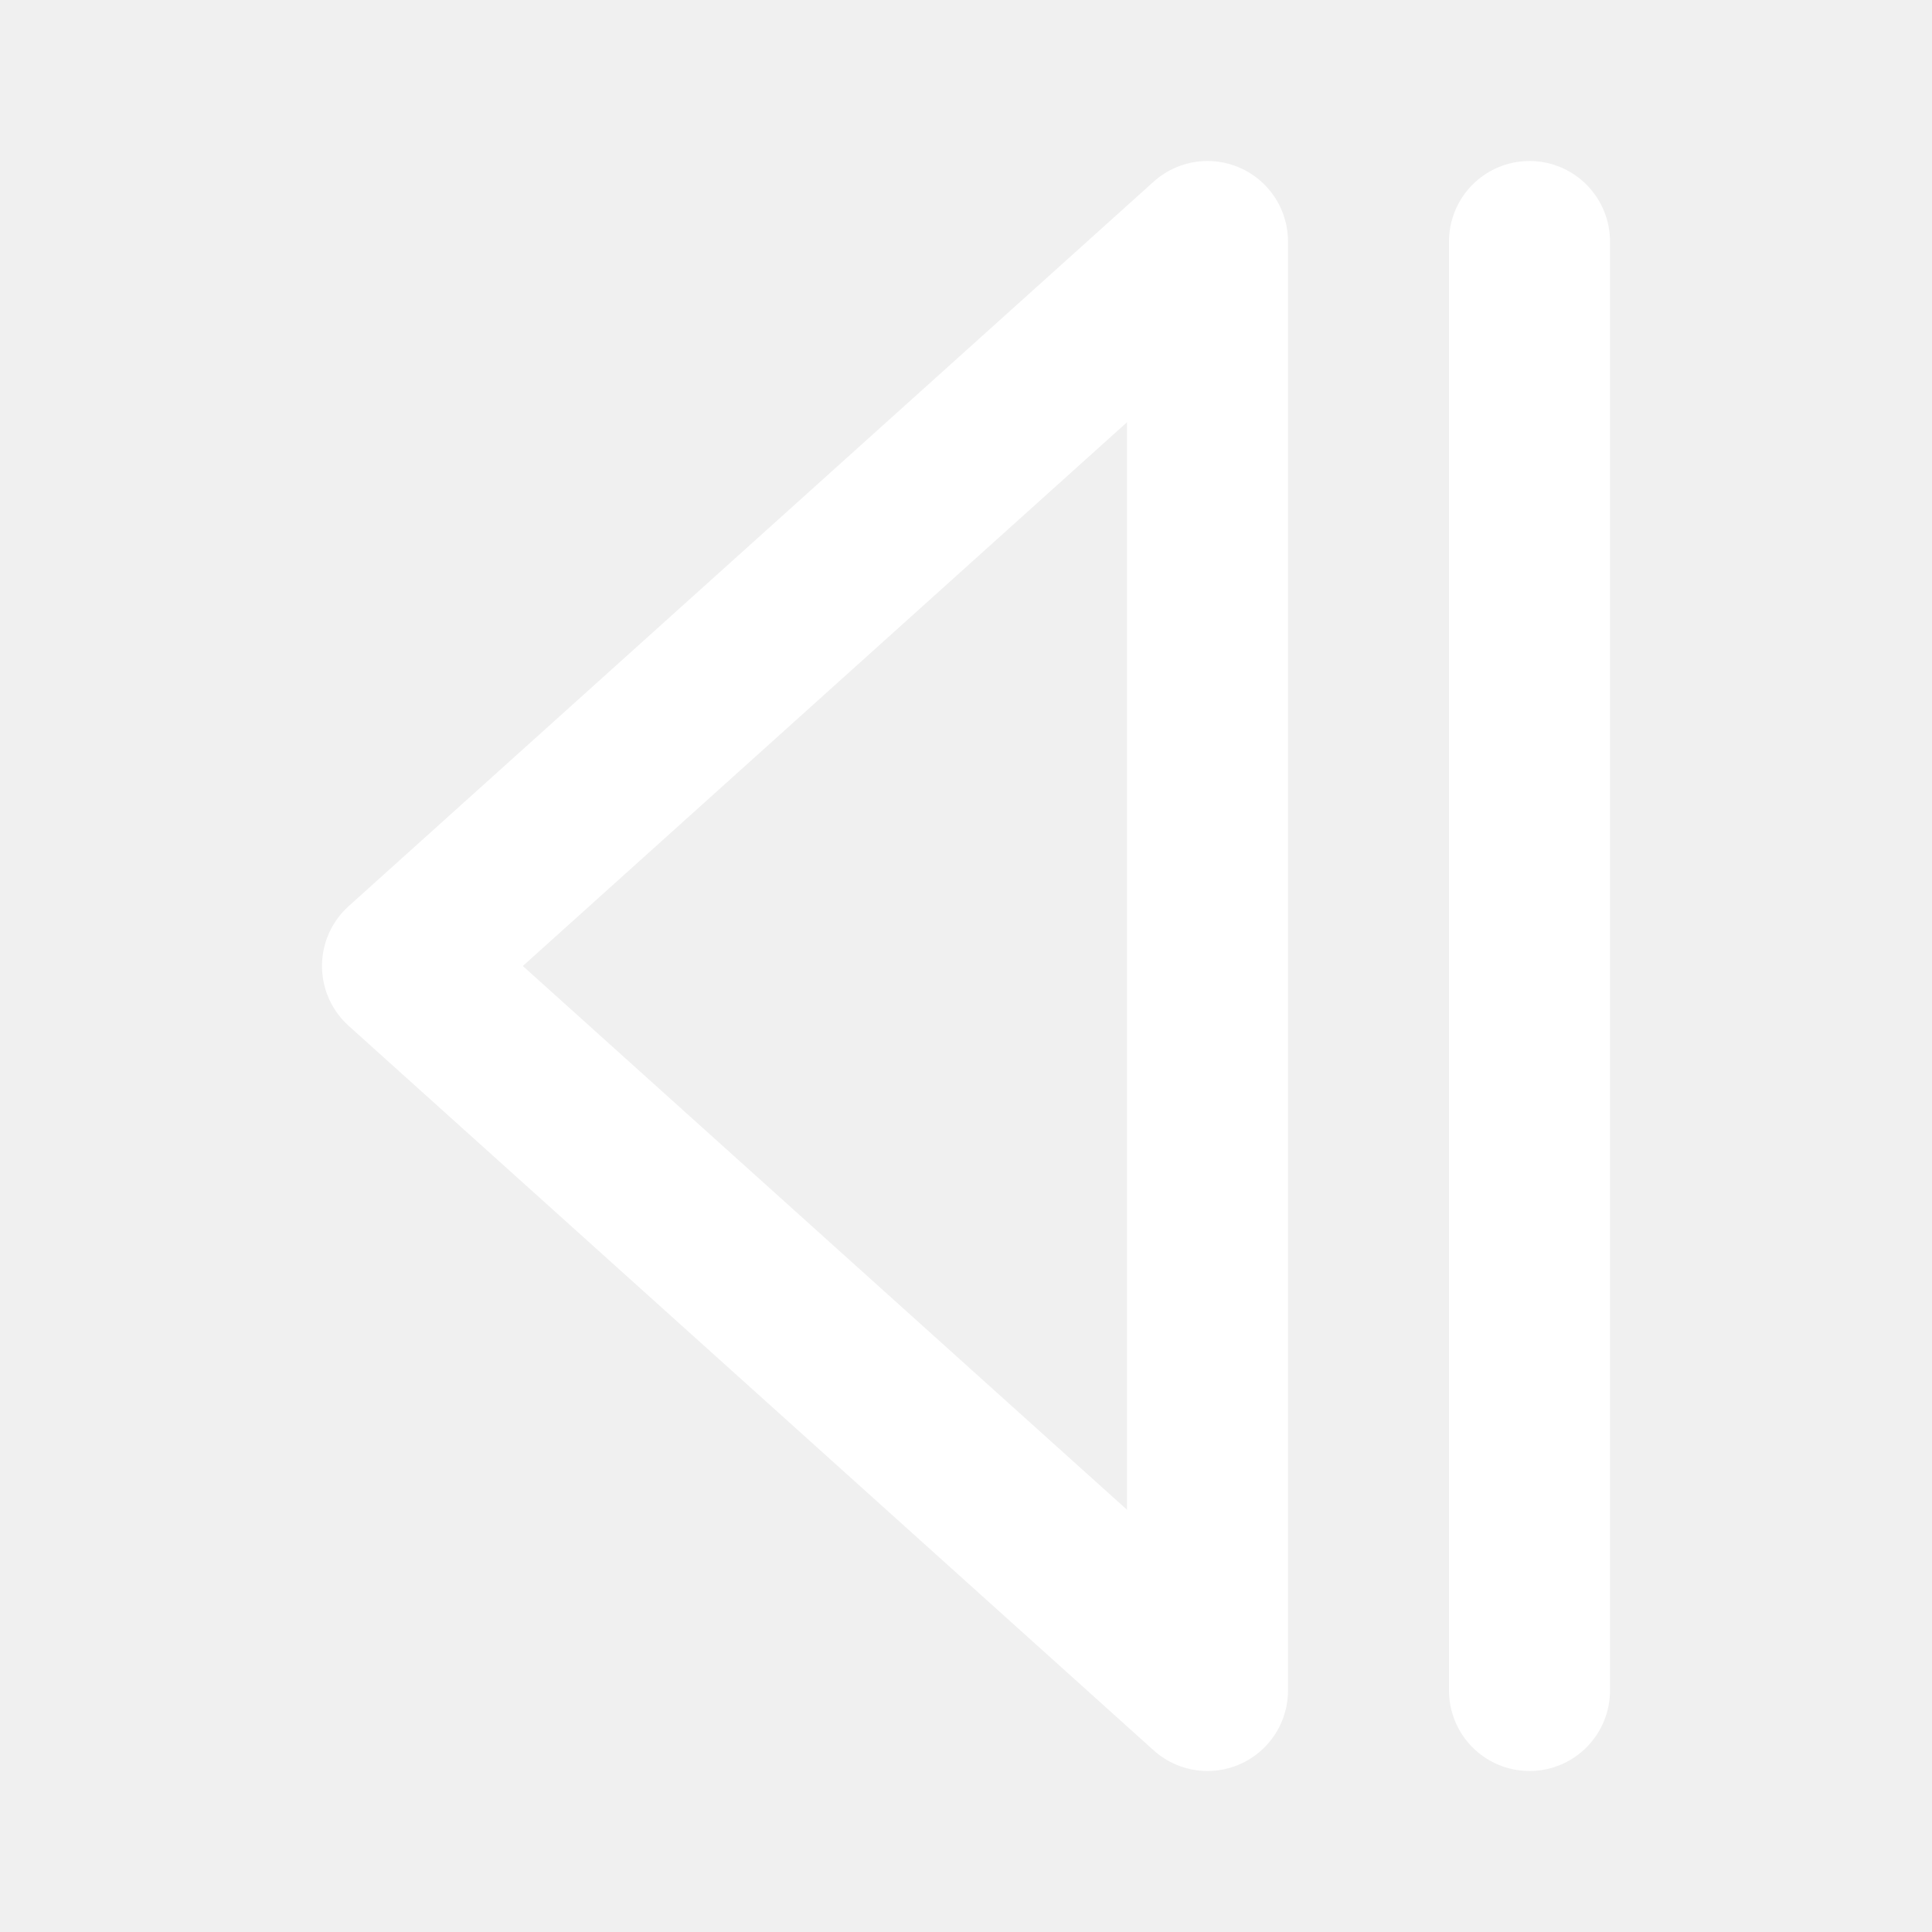
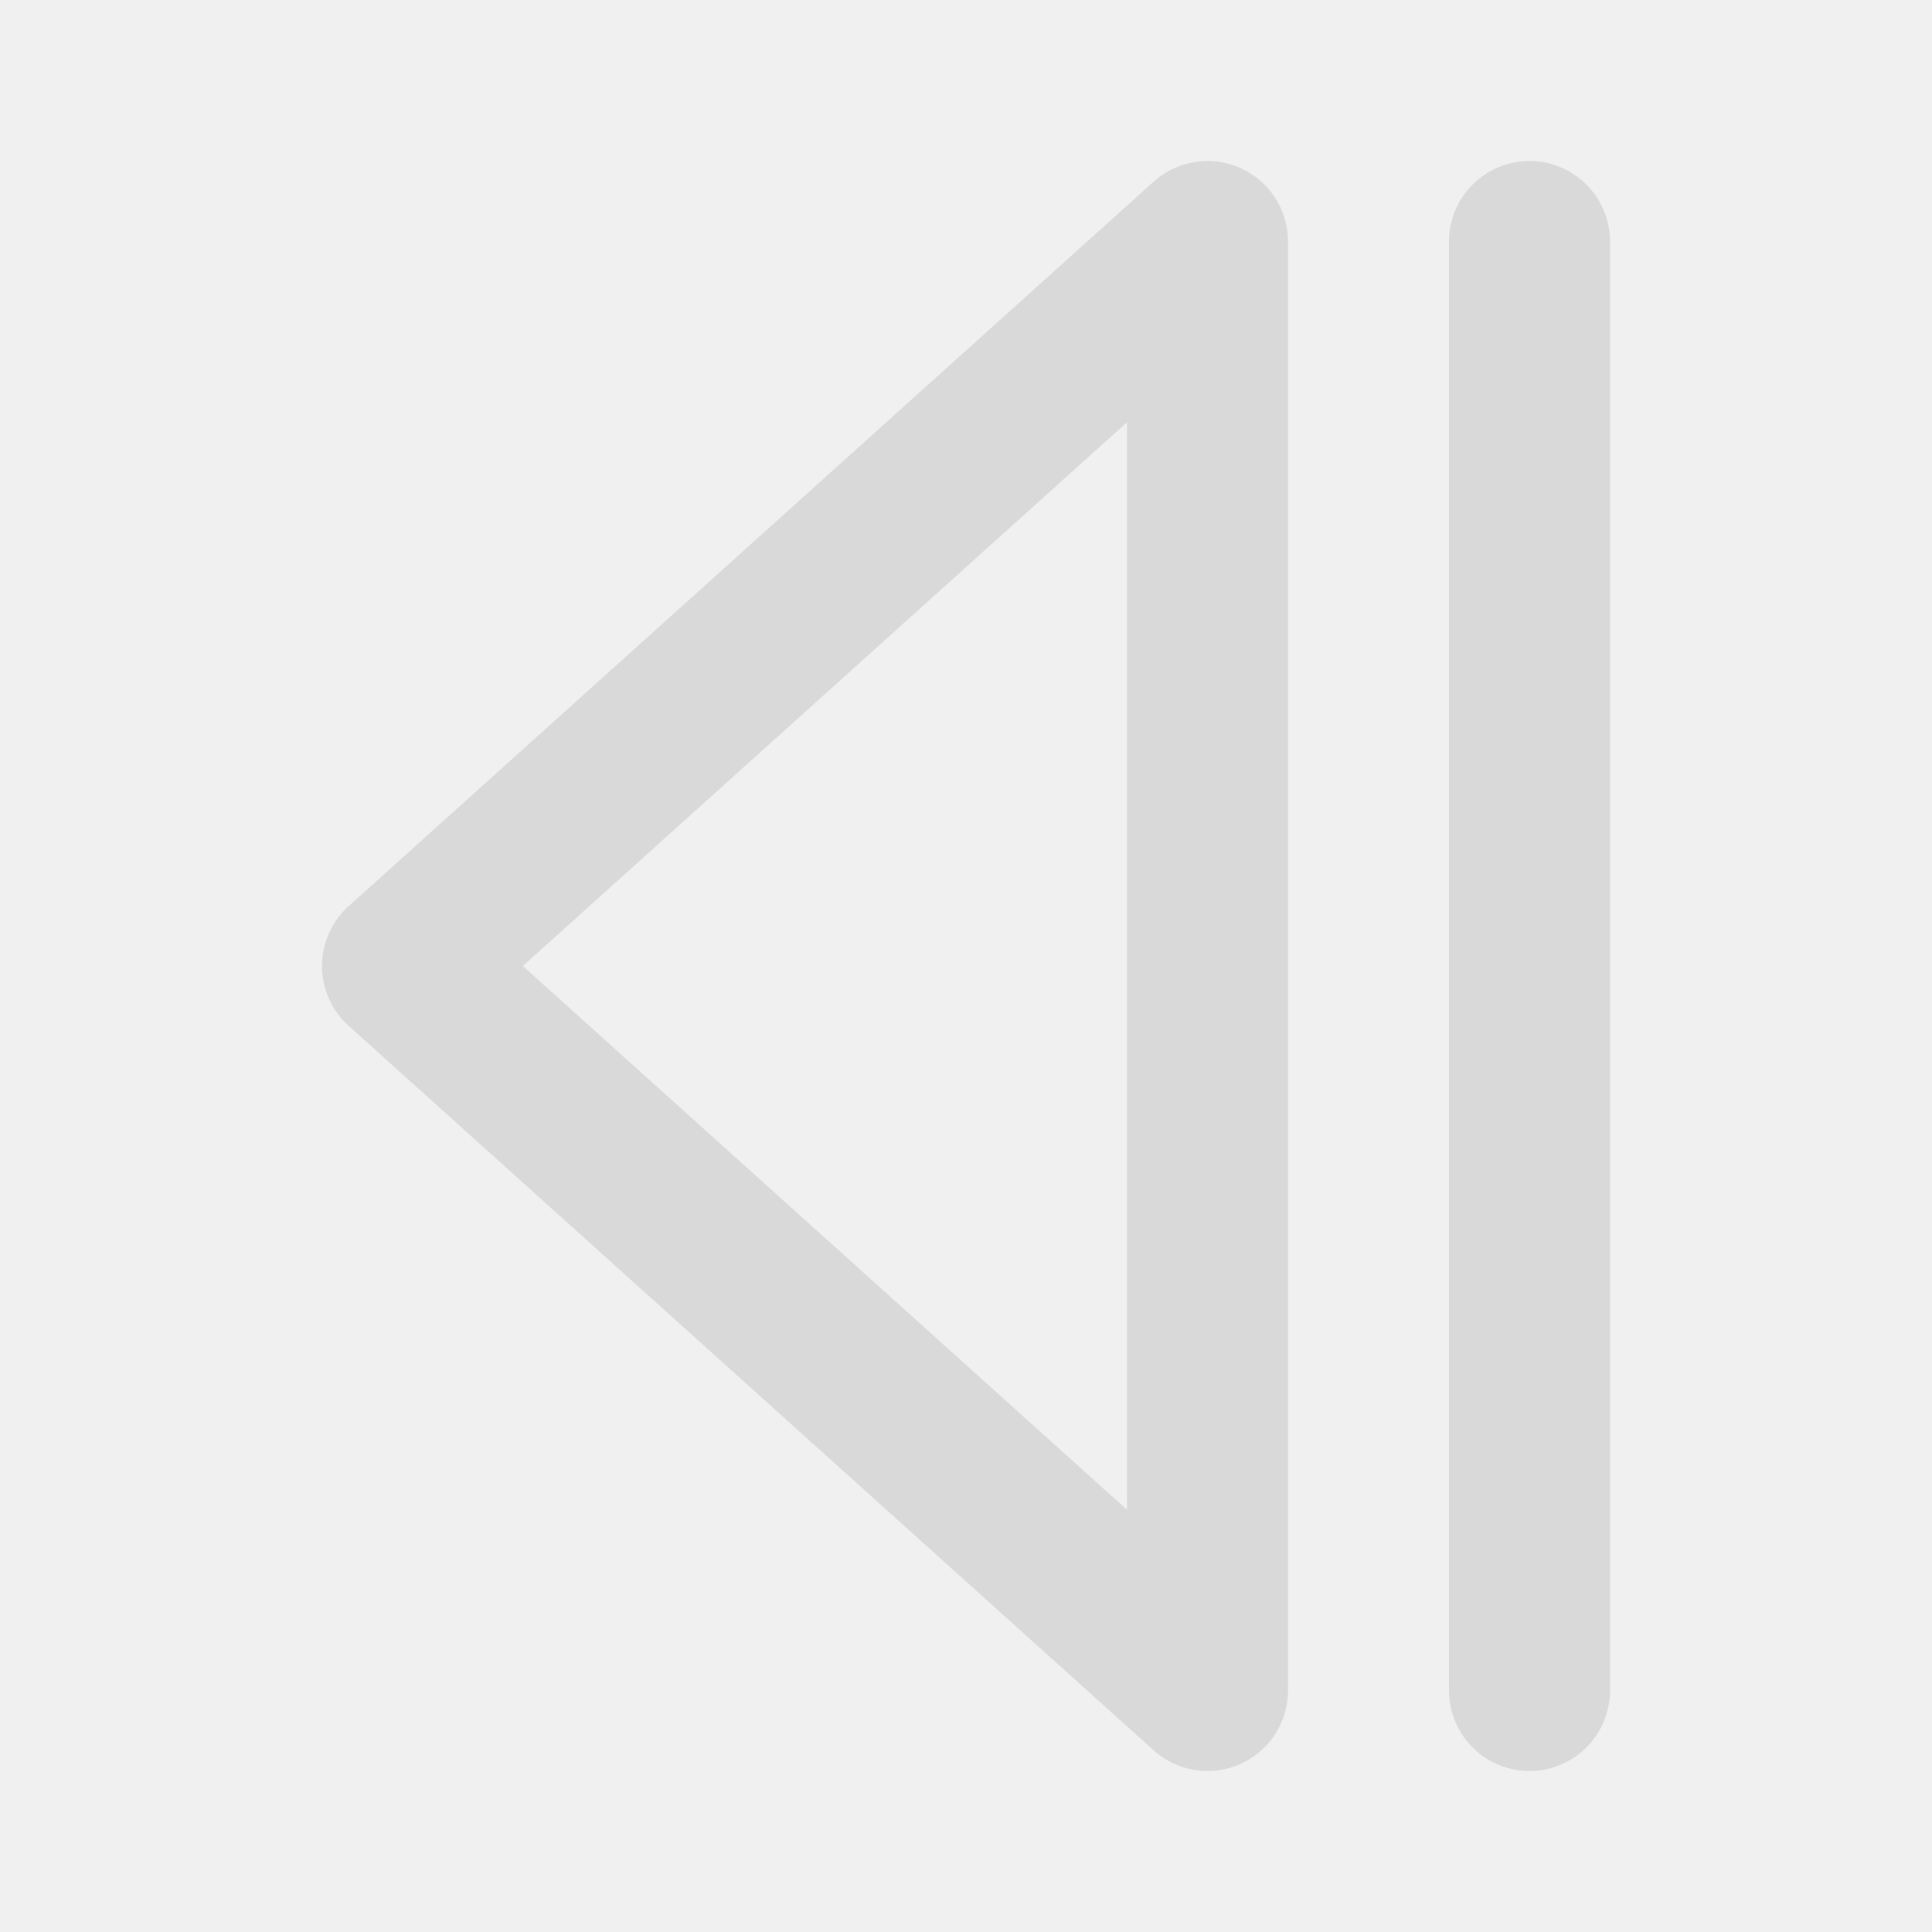
- <svg xmlns="http://www.w3.org/2000/svg" width="100" height="100" viewBox="0 0 24 24" fill="none" stroke="white" stroke-width="2" stroke-linecap="round" stroke-linejoin="round">
+ <svg xmlns="http://www.w3.org/2000/svg" width="100" height="100" viewBox="0 0 24 24" fill="none" stroke="#d9d9d9" stroke-width="2" stroke-linecap="round" stroke-linejoin="round">
  <polygon points="15,3 5,12 15,21 15,3" />
  <line x1="19" y1="3" x2="19" y2="21" />
</svg>
